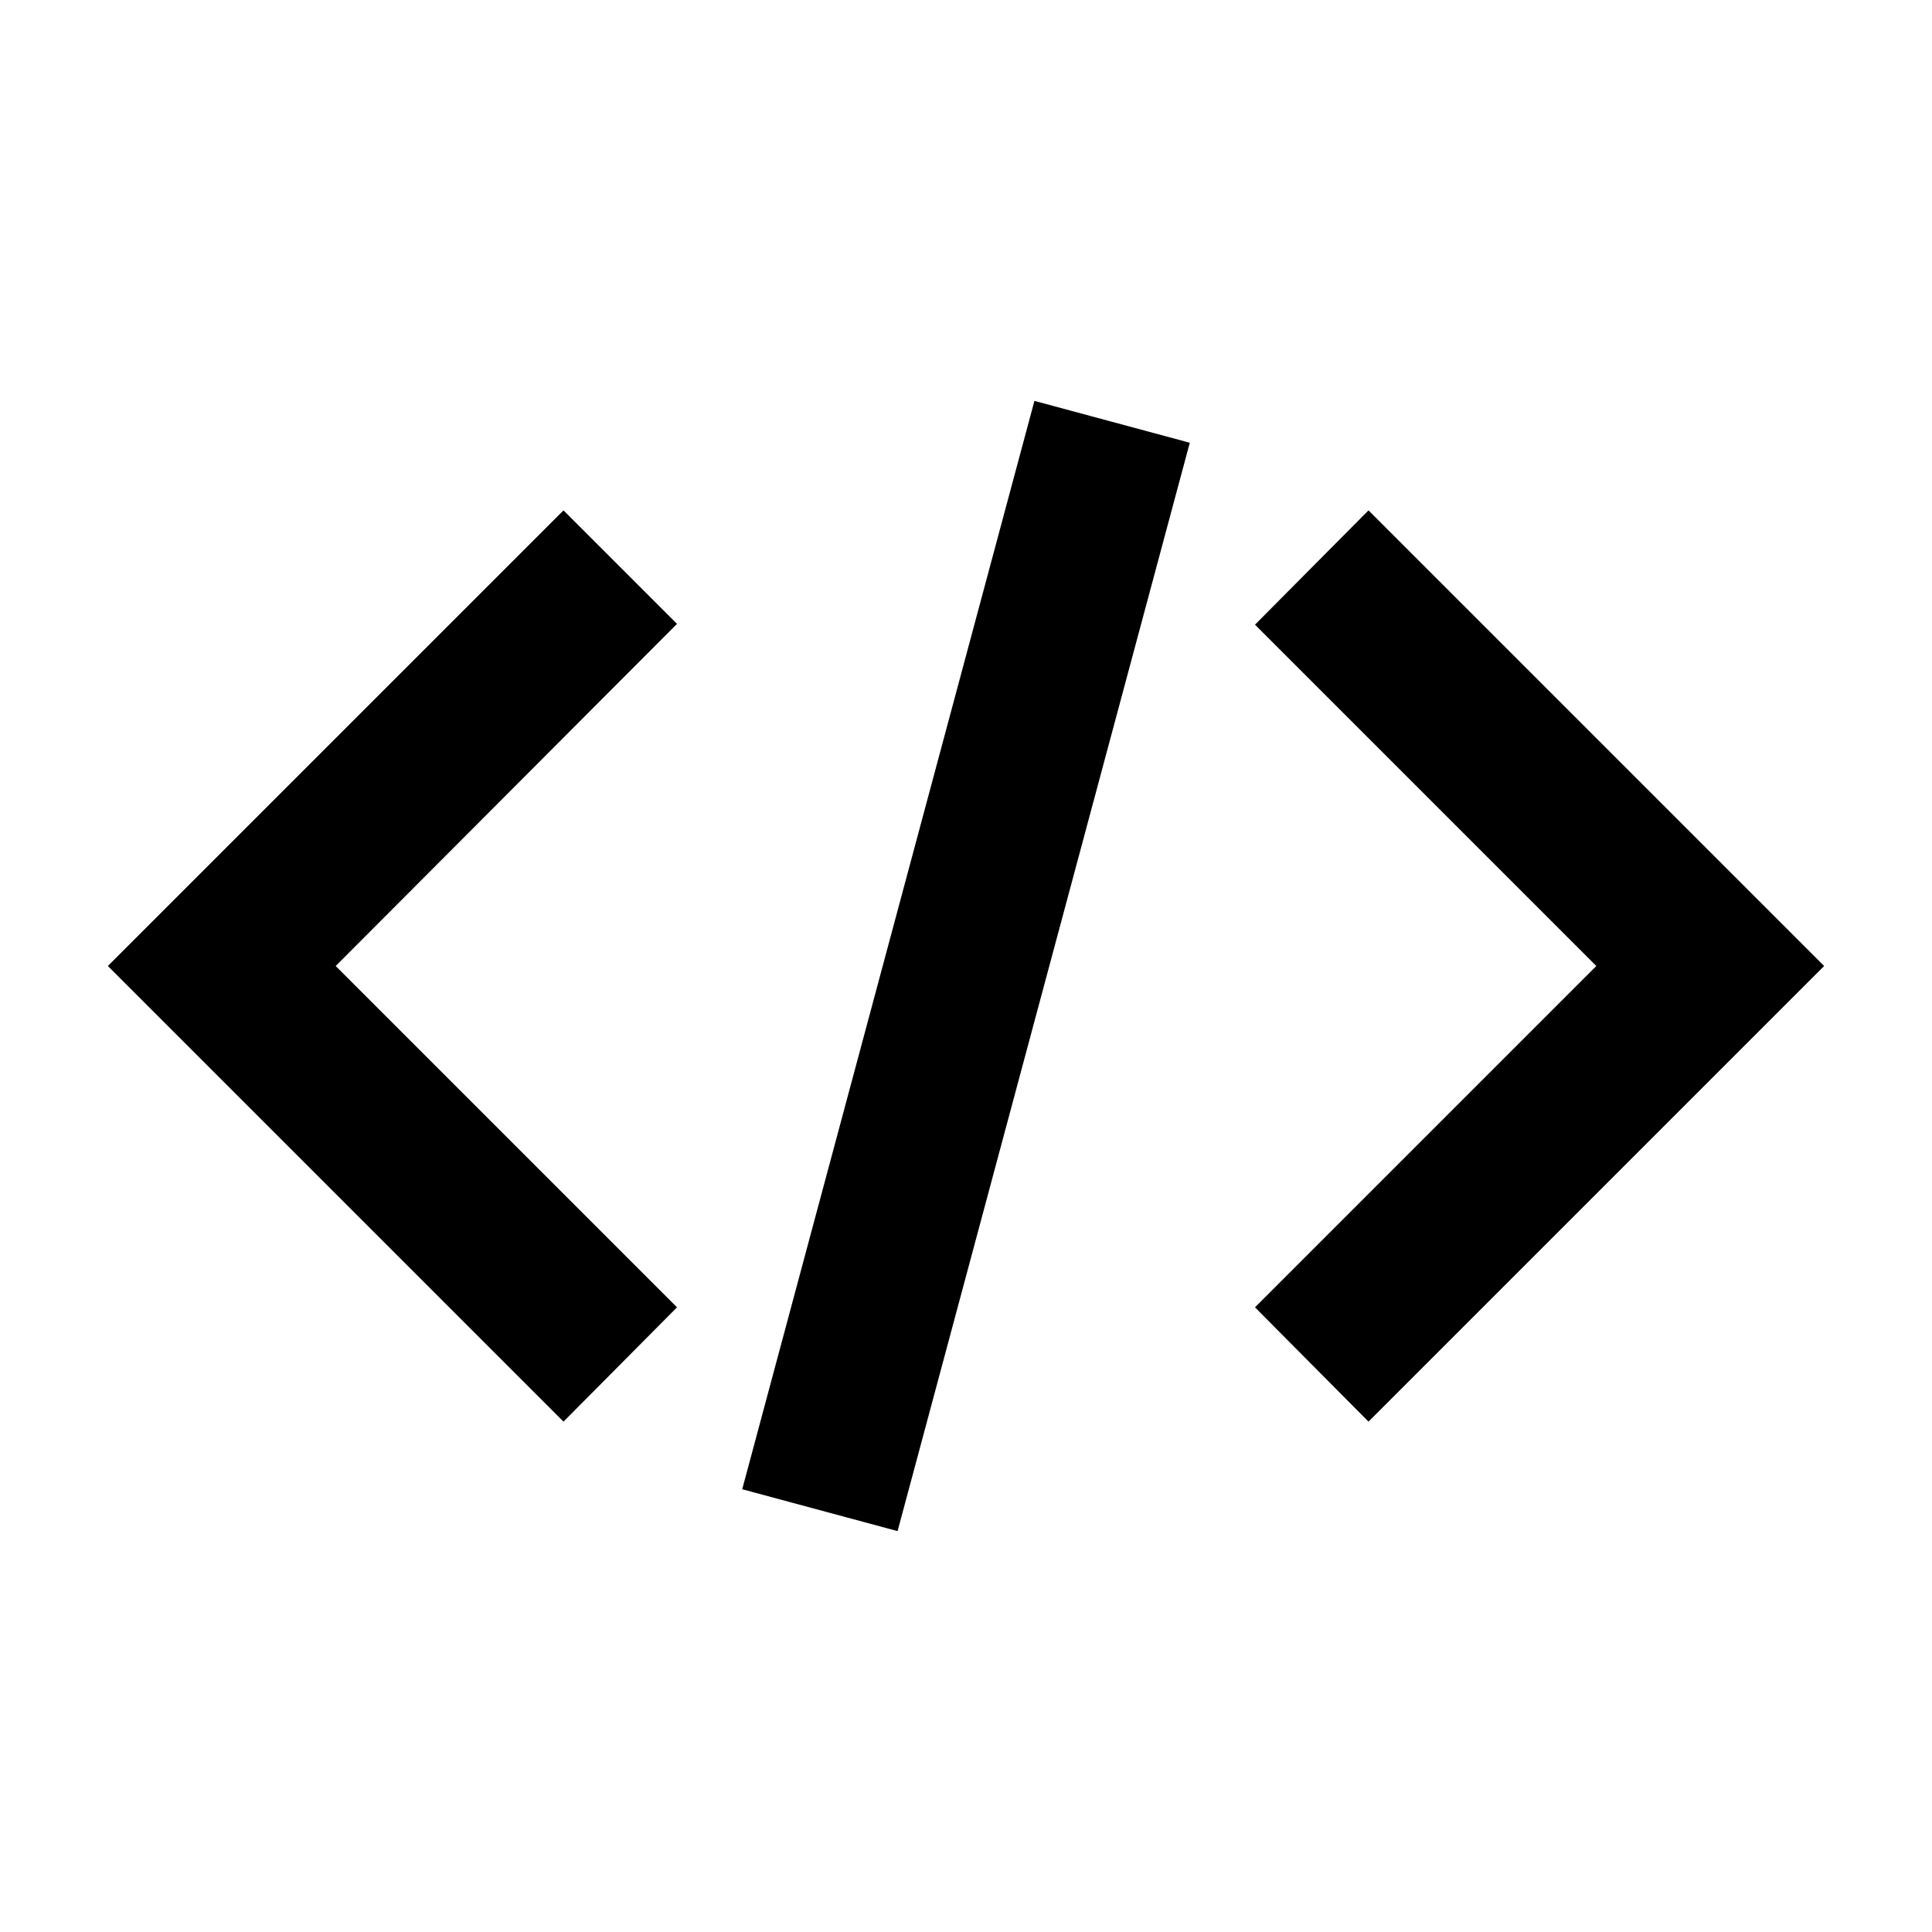
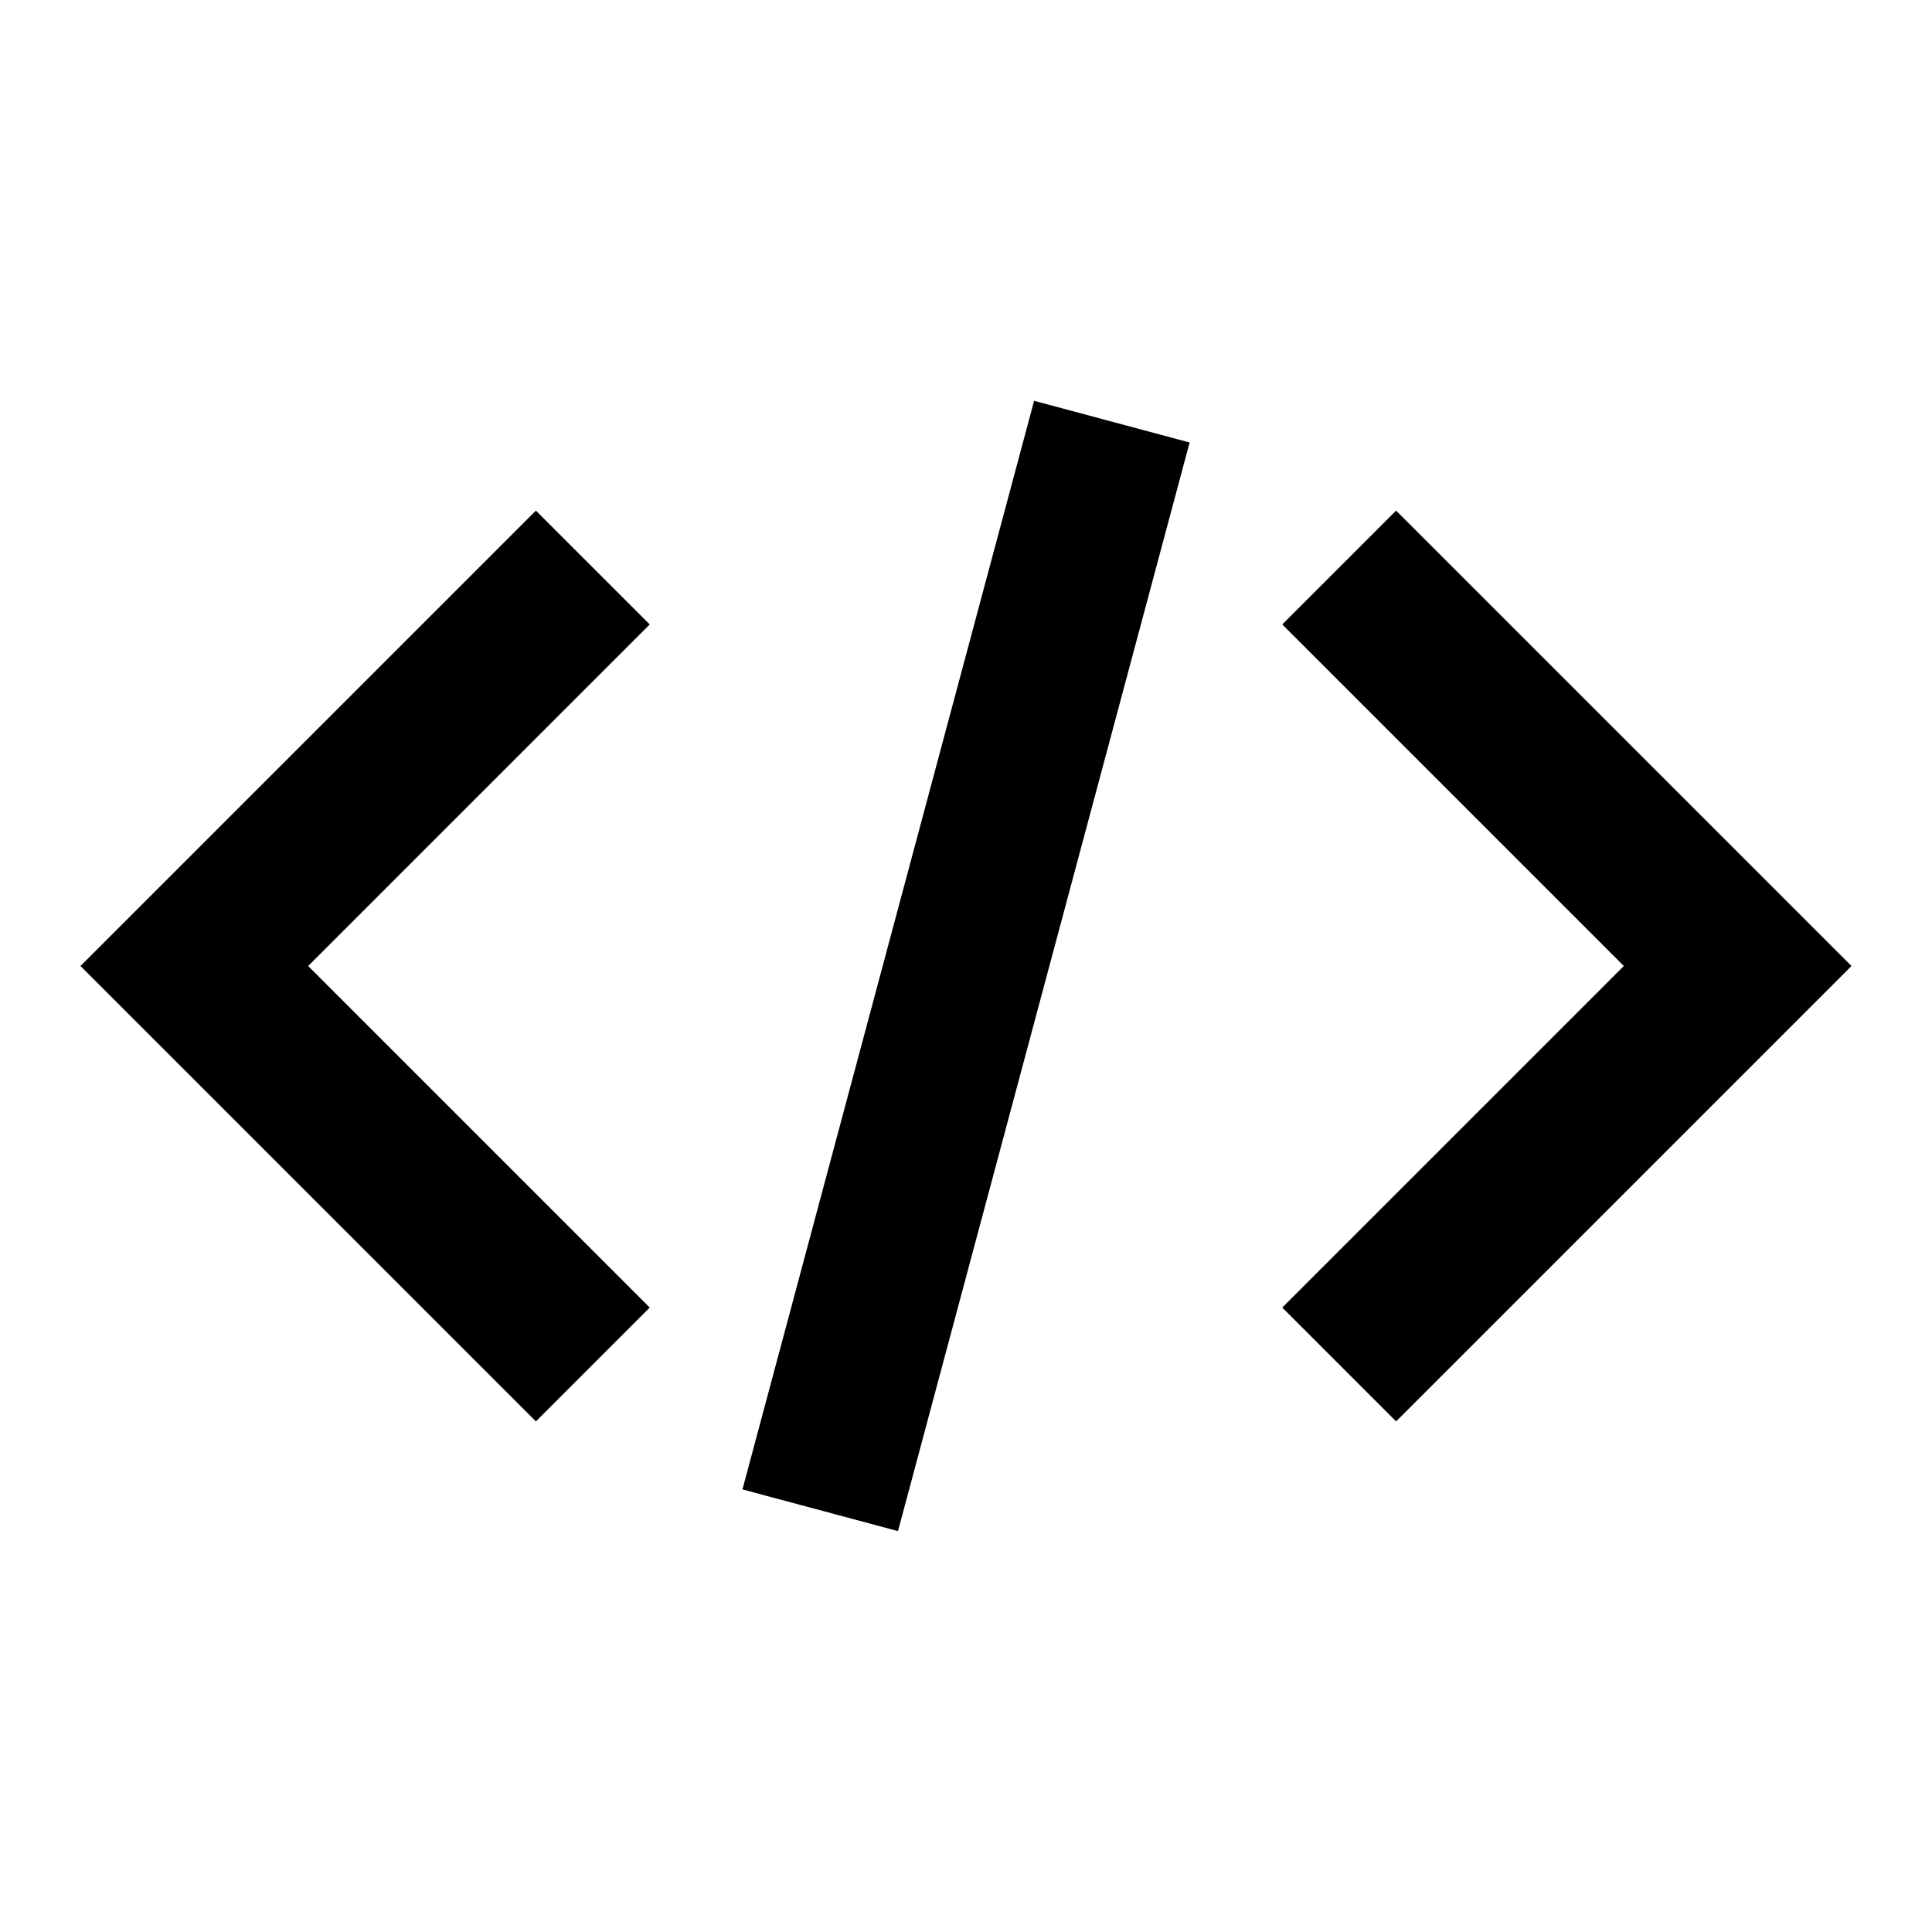
<svg xmlns="http://www.w3.org/2000/svg" viewBox="0 0 24 24">
  <rect x="0" fill="none" width="24" height="24" />
  <g>
-     <path d="M8.41,16.24L7,17.66l-4.24-4.24L1.34,12l1.41-1.41L7,6.34l1.41,1.41L4.17,12L8.41,16.24z M14.78,5.5l-1.93-0.52L9.22,18.5  l1.93,0.52L14.78,5.5z M15.59,7.76L19.83,12l-4.24,4.24L17,17.66l4.24-4.24L22.66,12l-1.41-1.41L17,6.34L15.59,7.76z" />
+     <path d="M8.071,16.243l-1.414,1.414l-4.243-4.243L1,12l1.414-1.414l4.243-4.243l1.414,1.414L3.828,12L8.071,16.243z    M15.929,7.757L20.172,12l-4.243,4.243l1.414,1.414l4.243-4.243L23,12l-1.414-1.414l-4.243-4.243L15.929,7.757z    M14.778,5.497l-1.932-0.518l-3.623,13.523l1.932,0.518L14.778,5.497z" />
  </g>
</svg>
